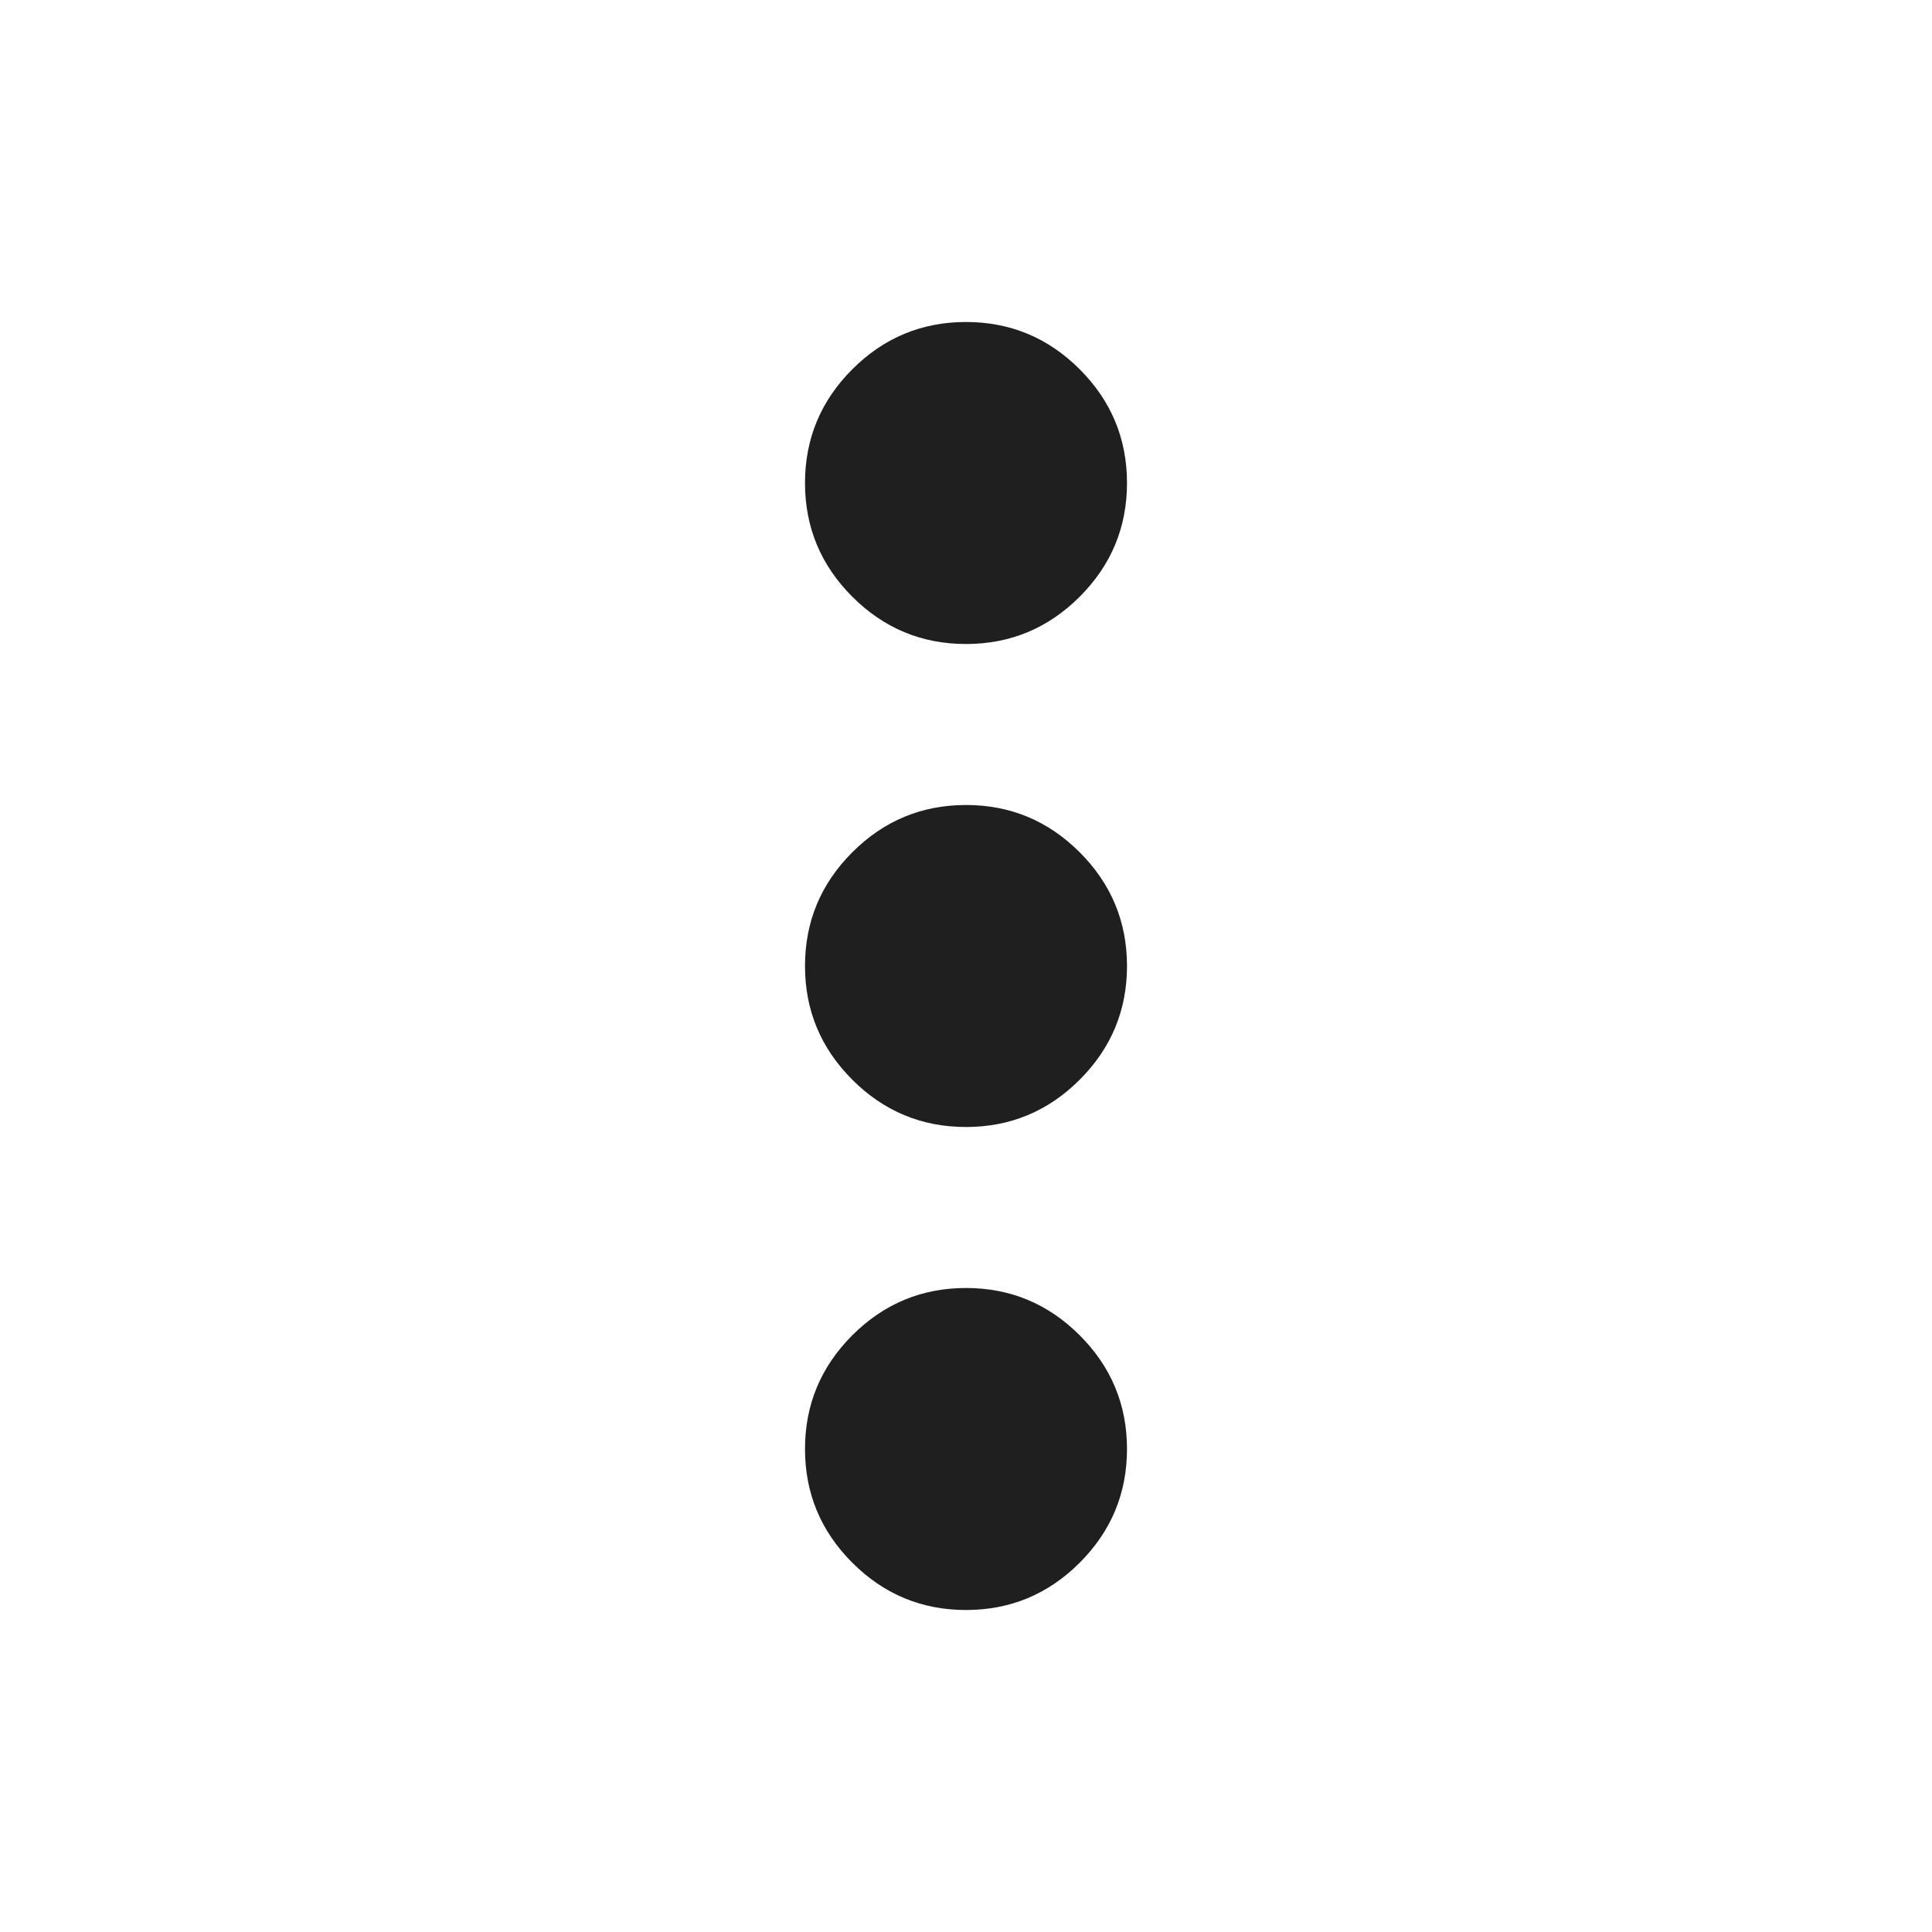
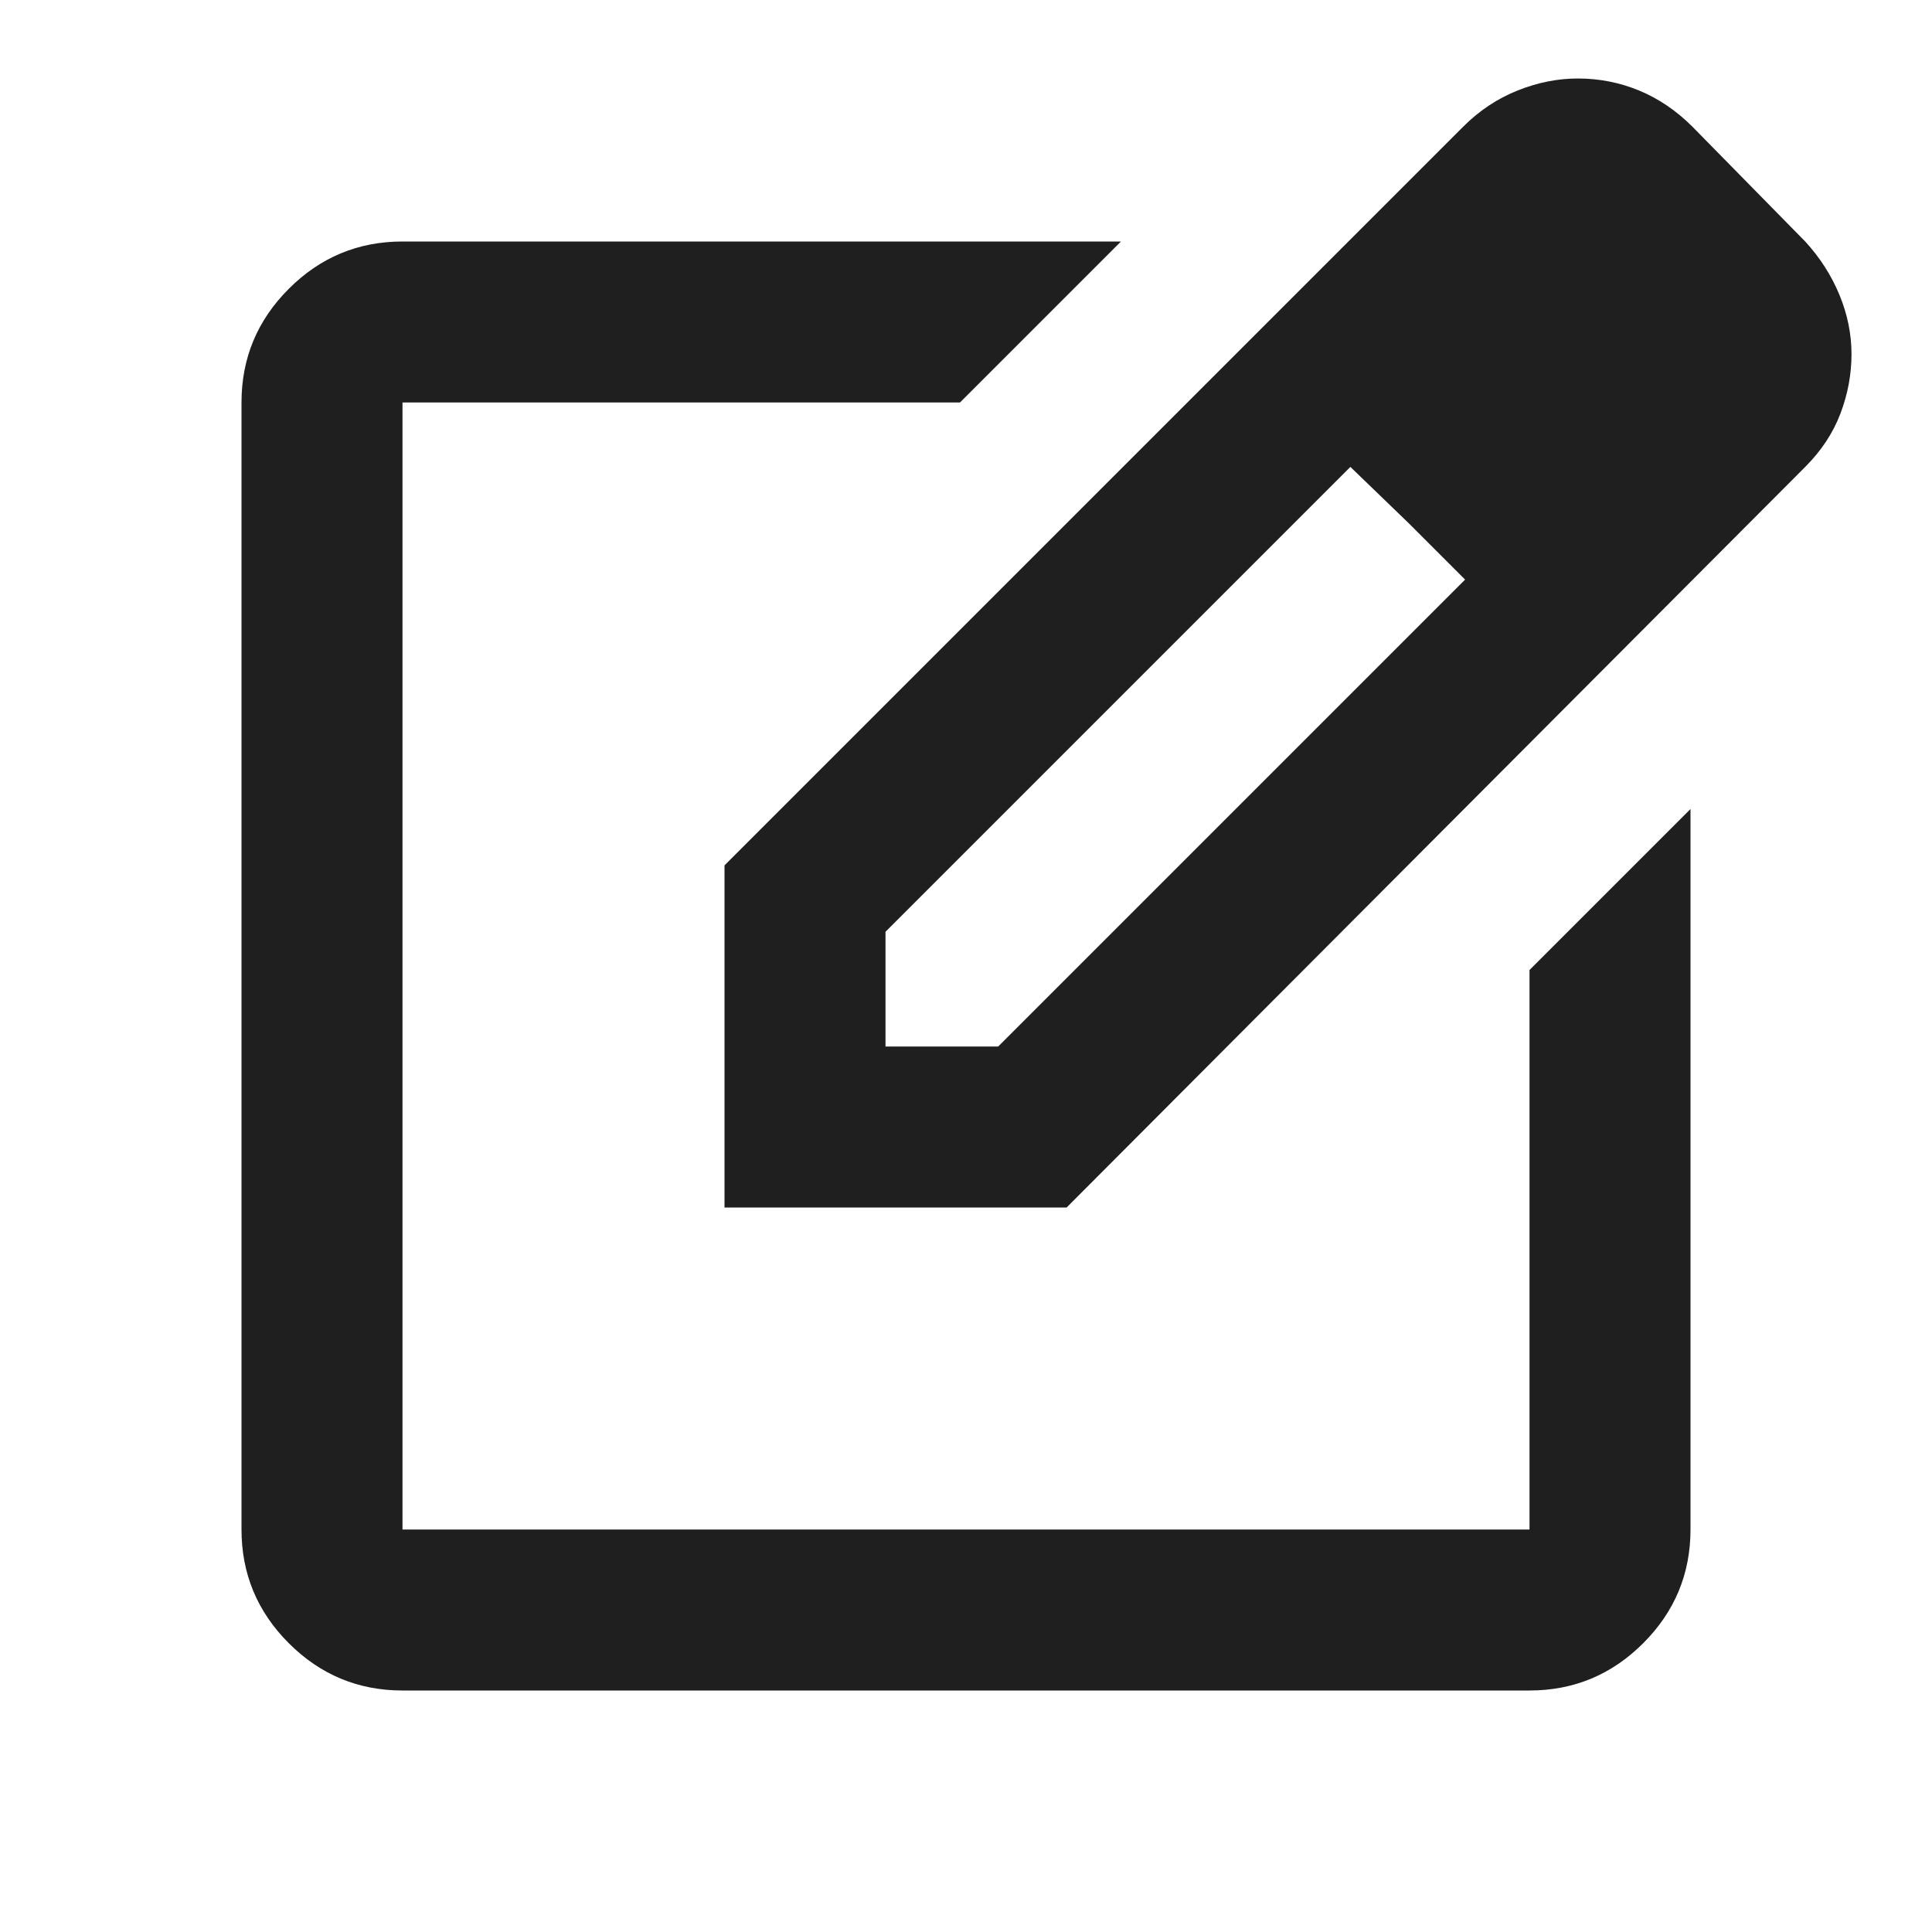
<svg xmlns="http://www.w3.org/2000/svg" height="24px" viewBox="0 -960 960 960" width="24px" fill="#1f1f1f">
-   <path d="M480-160q-33 0-56.5-23.5T400-240q0-33 23.5-56.5T480-320q33 0 56.5 23.5T560-240q0 33-23.5 56.5T480-160Zm0-240q-33 0-56.5-23.5T400-480q0-33 23.5-56.5T480-560q33 0 56.5 23.5T560-480q0 33-23.5 56.5T480-400Zm0-240q-33 0-56.5-23.5T400-720q0-33 23.5-56.5T480-800q33 0 56.5 23.5T560-720q0 33-23.5 56.5T480-640Z" />
+   <path d="M200-120q-33 0-56.5-23.5T120-200v-560q0-33 23.5-56.5T200-840h357l-80 80H200v560h560v-278l80-80v358q0 33-23.5 56.5T760-120H200Zm280-360ZM360-360v-170l367-367q12-12 27-18t30-6q16 0 30.5 6t26.5 18l56 57q11 12 17 26.5t6 29.5q0 15-5.5 29.5T897-728L530-360H360Zm481-424-56-56 56 56ZM440-440h56l232-232-28-28-29-28-231 231v57Zm260-260-29-28 29 28 28 28-28-28Z" />
</svg>
